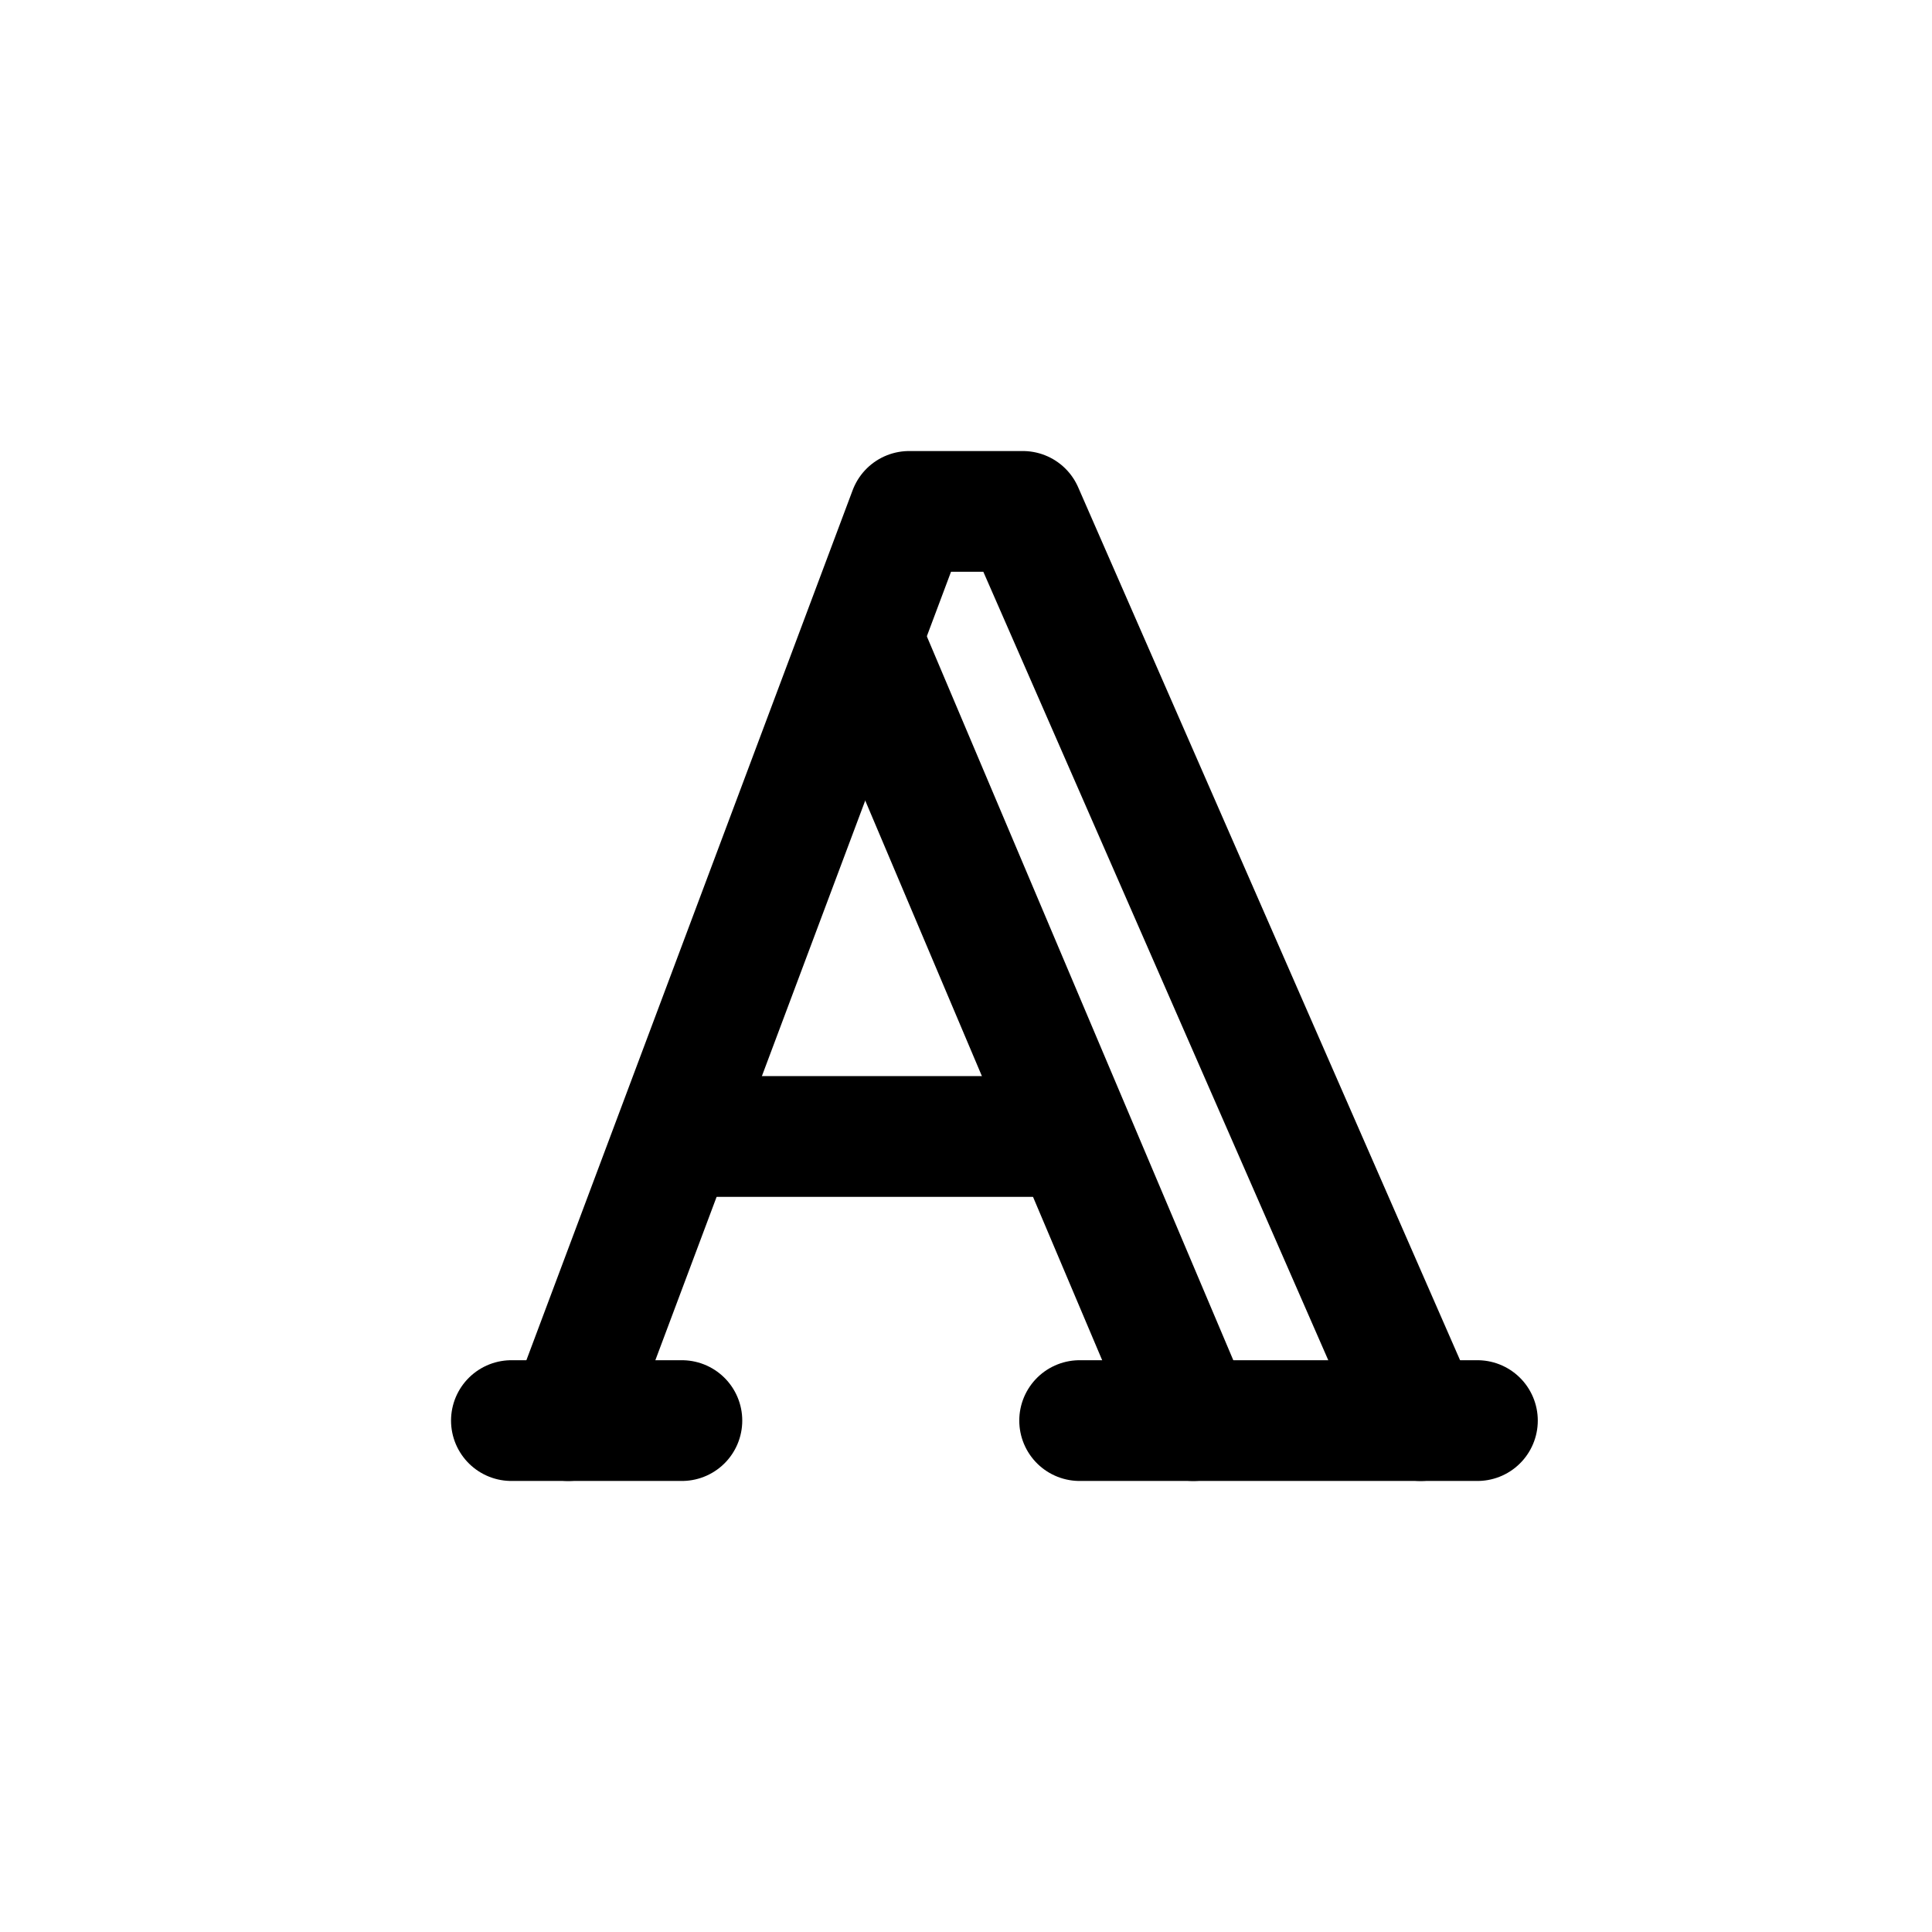
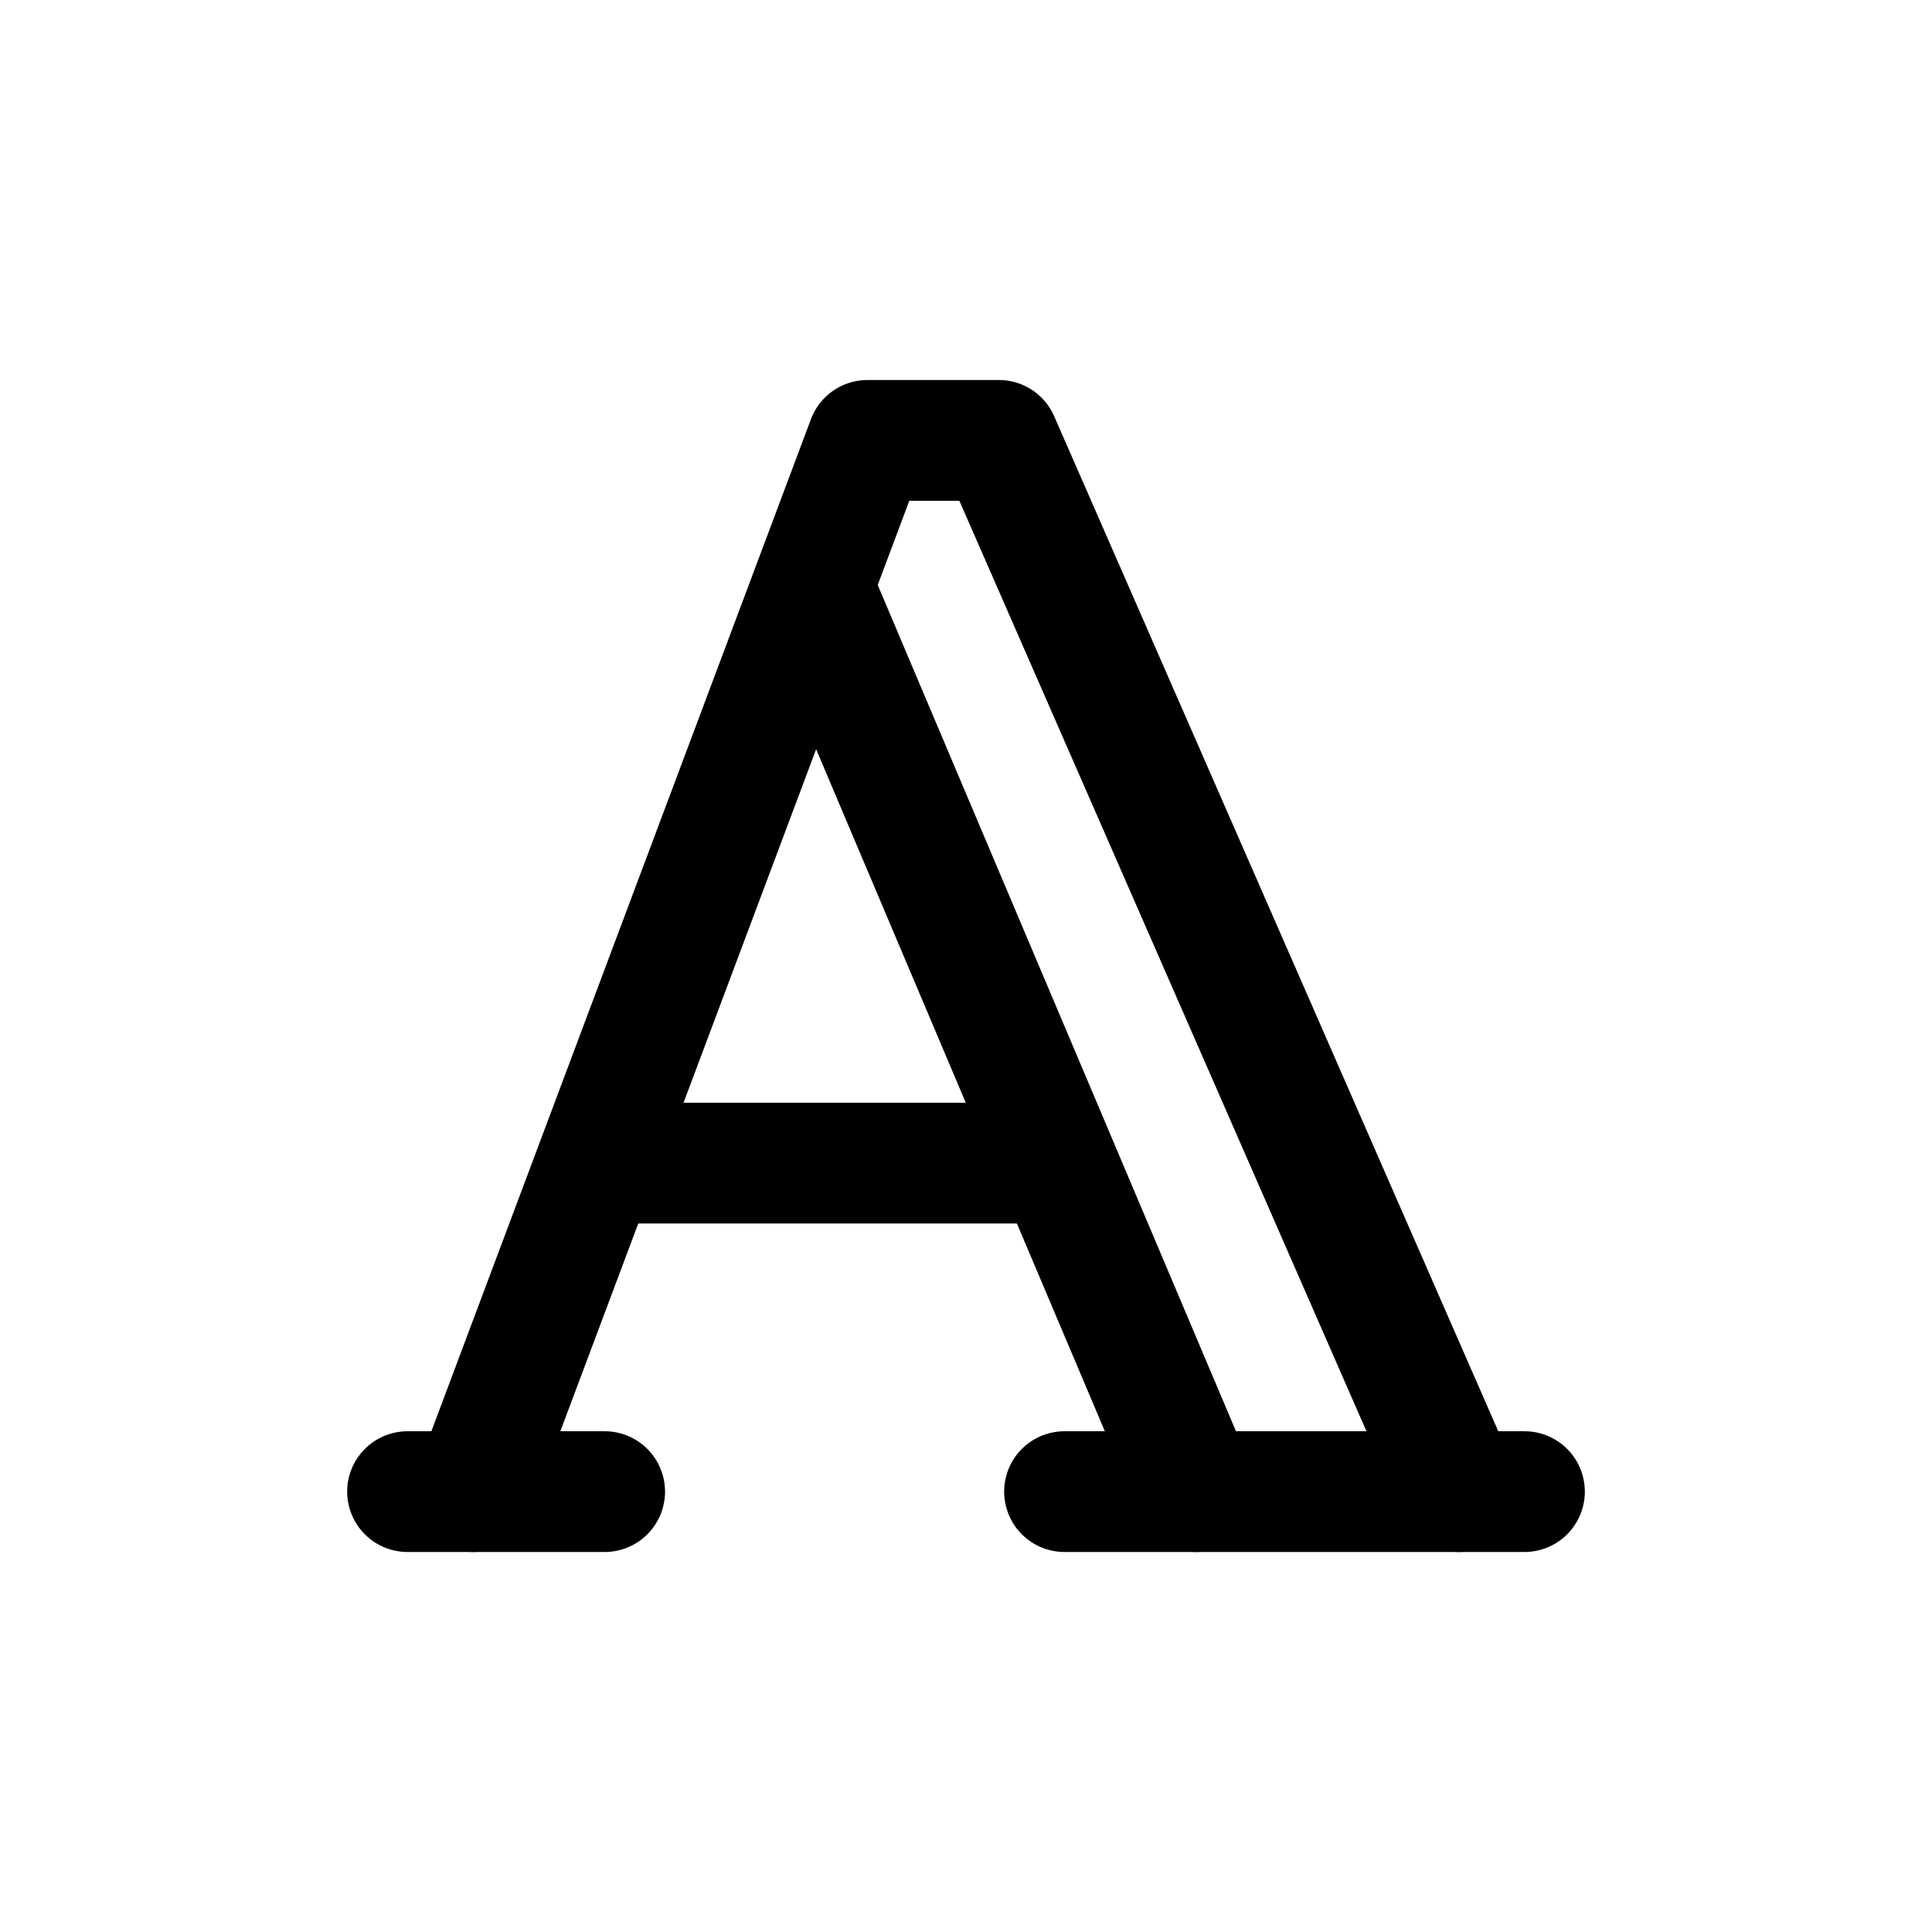
<svg xmlns="http://www.w3.org/2000/svg" viewBox="-5 -5 34 34" width="96" height="96" fill="none" stroke="#000000" stroke-width="2.125" stroke-linecap="round" stroke-linejoin="round">
-   <path d="M4 20 L7 20" />
-   <path d="M14 20 L21 20" />
-   <path d="M6.9 15 L13.8 15" />
-   <path d="M10.2 6.3 L16 20" />
-   <path d="M5 20 L11 4 L13 4 L20 20" />
+   <path d="M2.172 21.25 L5.641 21.25" />
+   <path d="M13.734 21.25 L21.828 21.25" />
+   <path d="M5.525 15.469 L13.503 15.469" />
+   <path d="M9.341 5.409 L16.047 21.25" />
+   <path d="M3.328 21.25 L10.266 2.75 L12.578 2.75 L20.672 21.25" />
</svg>
